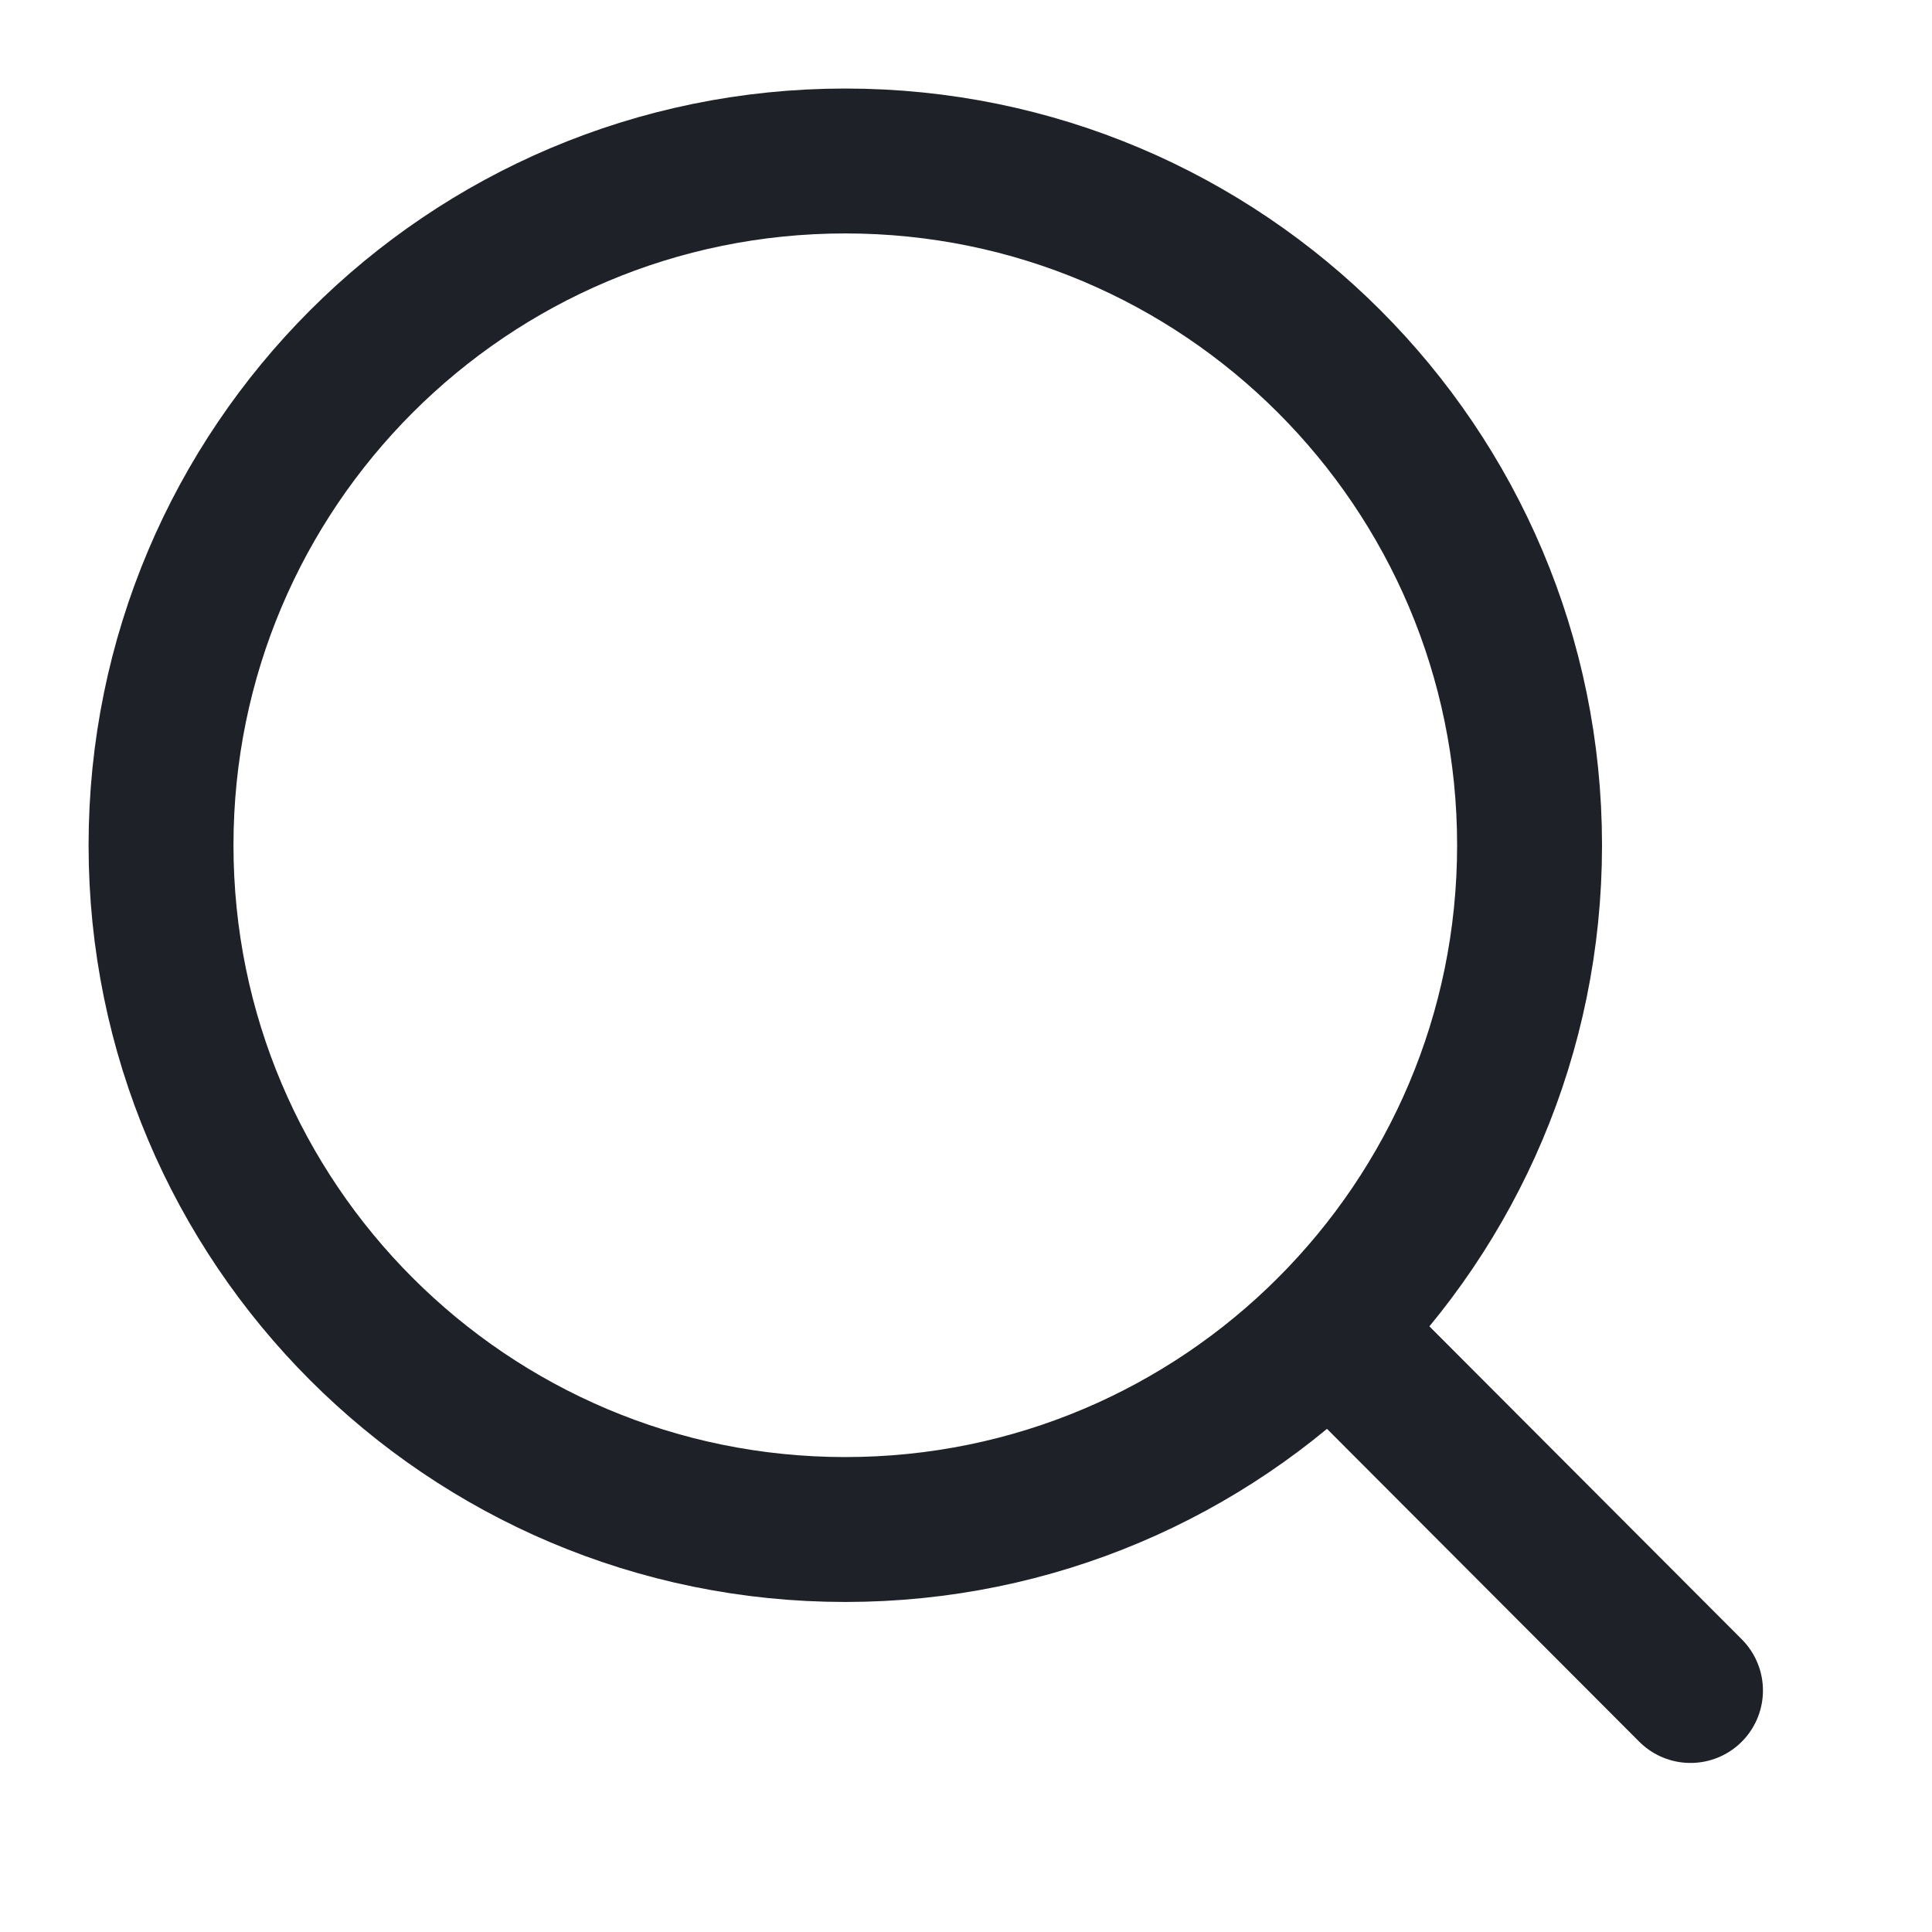
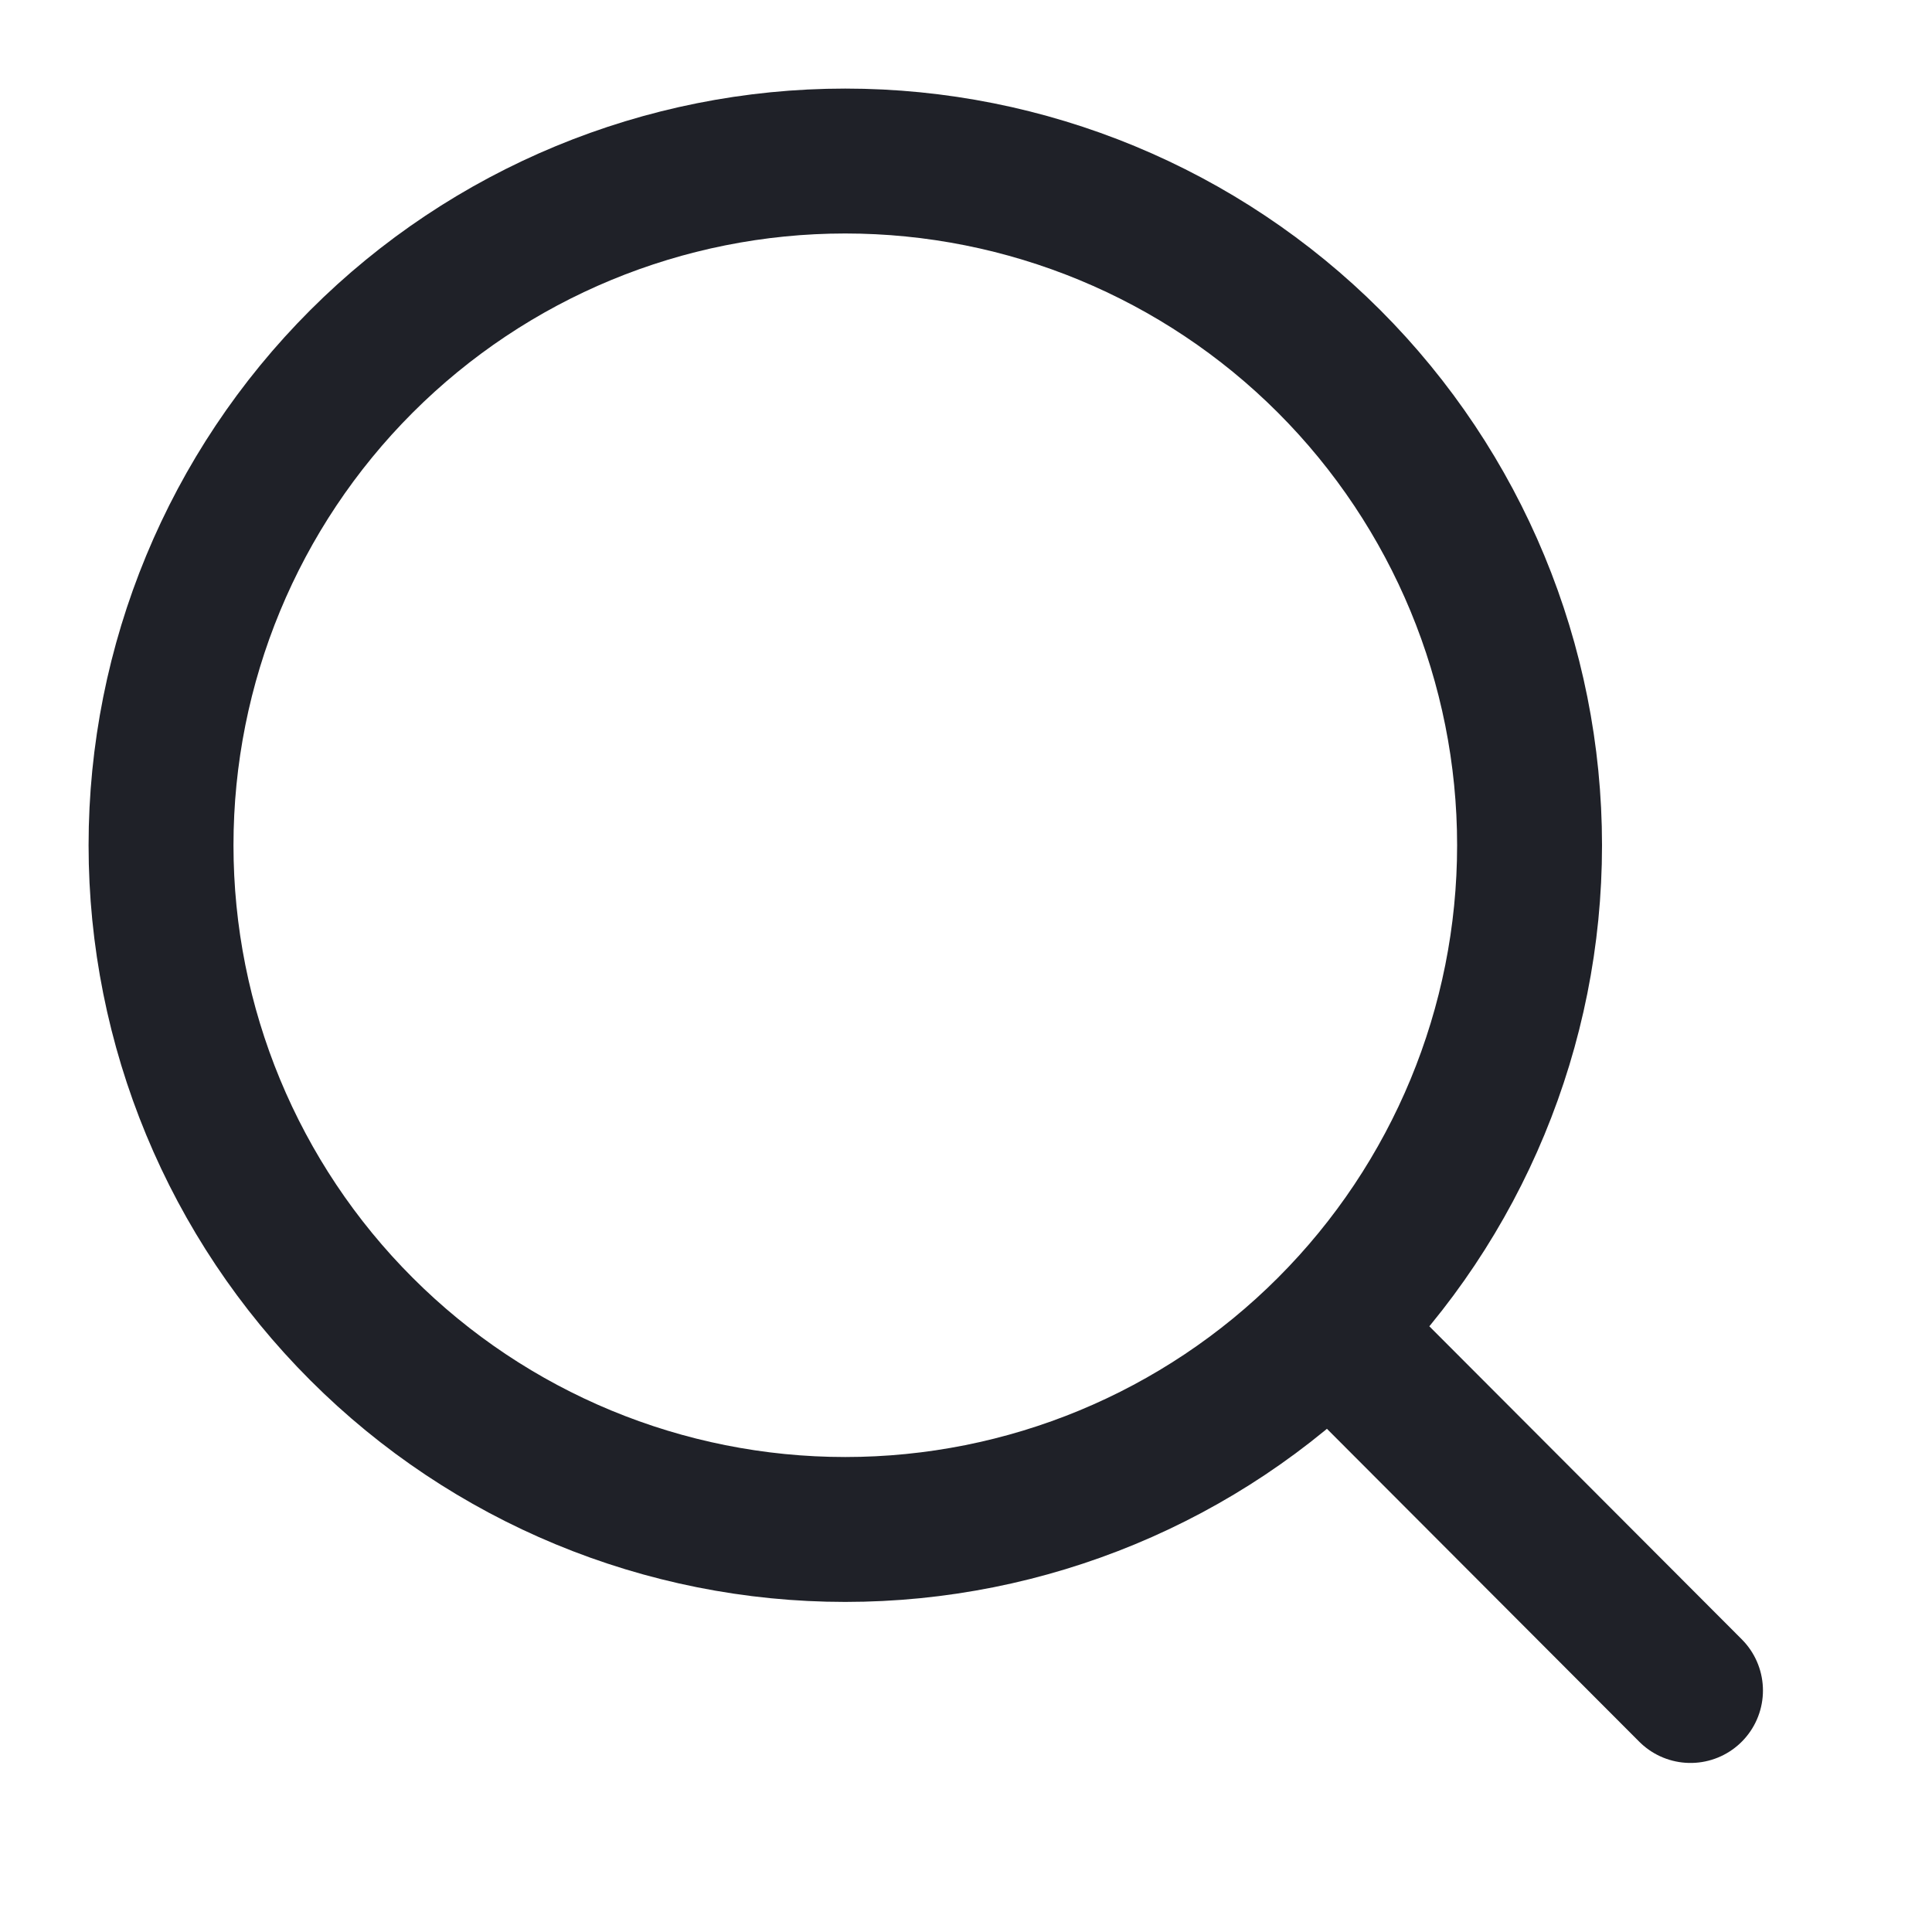
- <svg xmlns="http://www.w3.org/2000/svg" width="20" height="20" fill="none">
-   <path d="m17.5 17.5-3.738-3.745L17.5 17.5Zm-1.666-8.75a7.083 7.083 0 1 1-14.167 0 7.083 7.083 0 0 1 14.167 0v0Z" stroke="#1F2128" stroke-width="1.5" stroke-linecap="round" stroke-linejoin="round" />
+ <svg xmlns="http://www.w3.org/2000/svg" width="20" height="20" viewBox="0 0 20 20" fill="none">
+   <path d="M17.5 17.5L13.762 13.755L17.5 17.5ZM15.834 8.75C15.834 10.629 15.087 12.43 13.759 13.758C12.431 15.087 10.629 15.833 8.75 15.833C6.872 15.833 5.07 15.087 3.742 13.758C2.413 12.43 1.667 10.629 1.667 8.75C1.667 6.871 2.413 5.07 3.742 3.741C5.07 2.413 6.872 1.667 8.75 1.667C10.629 1.667 12.431 2.413 13.759 3.741C15.087 5.07 15.834 6.871 15.834 8.75V8.75Z" stroke="#1F2128" stroke-width="1.5" stroke-linecap="round" stroke-linejoin="round" />
</svg>
